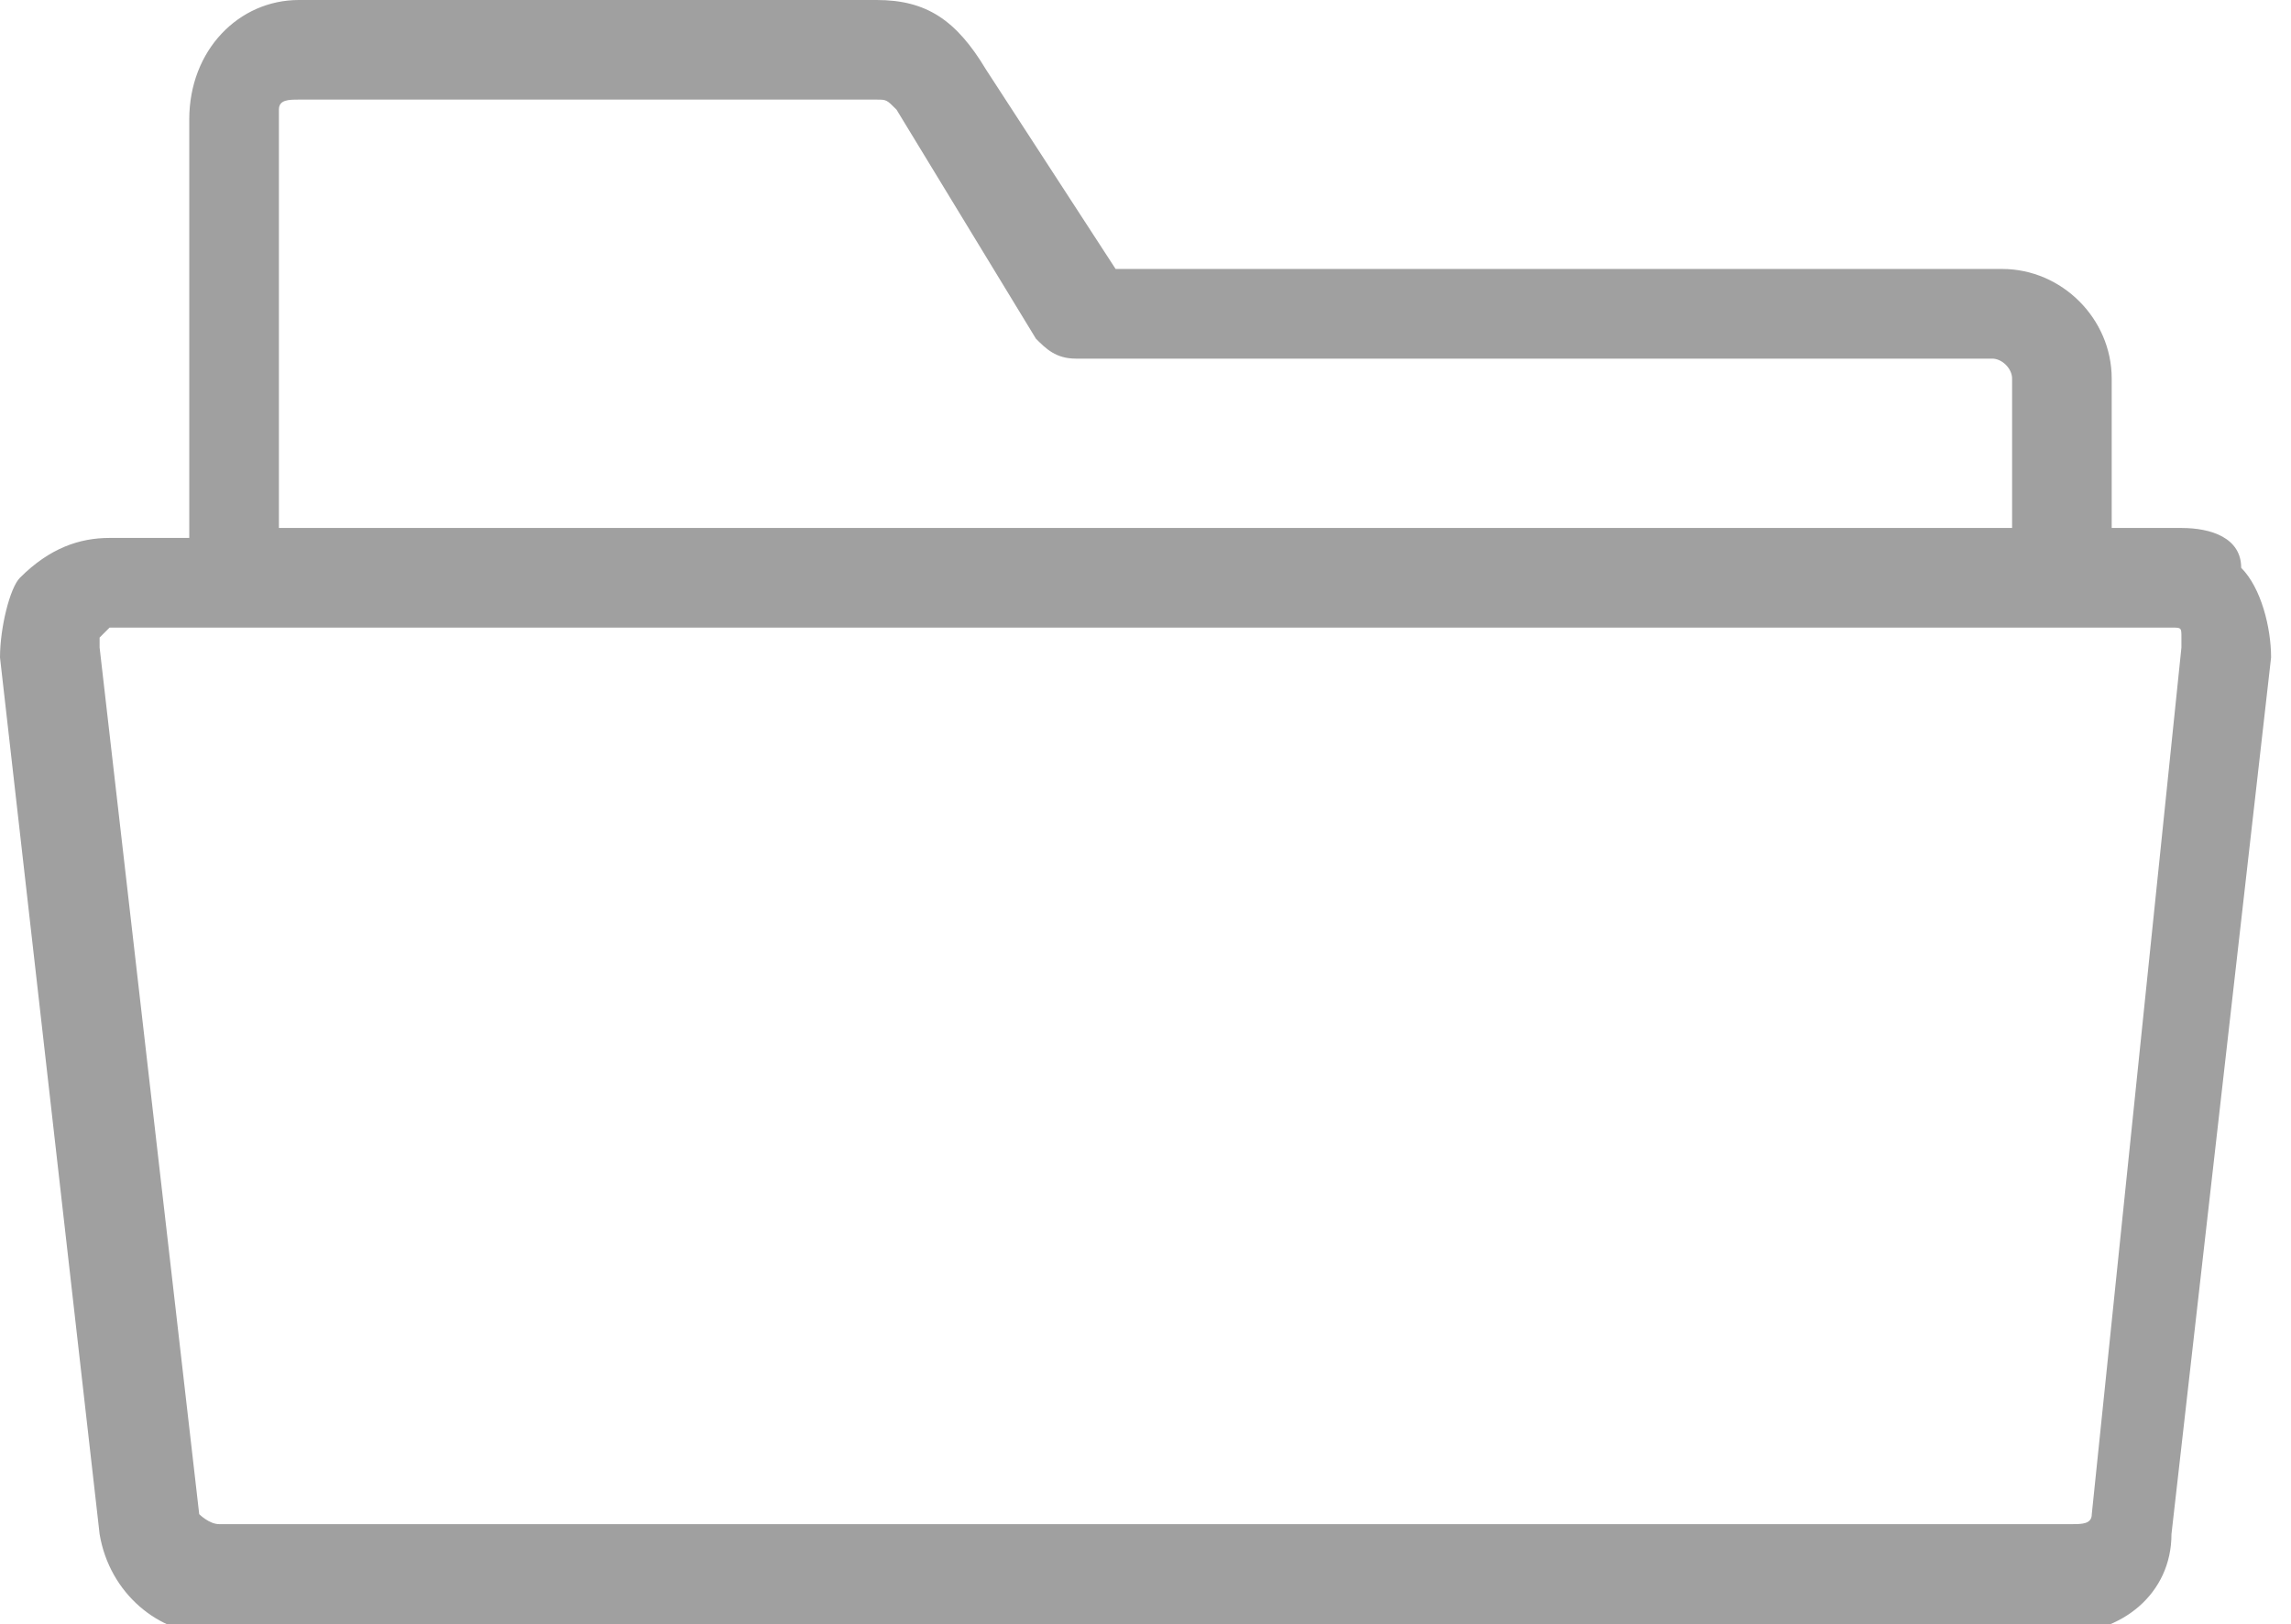
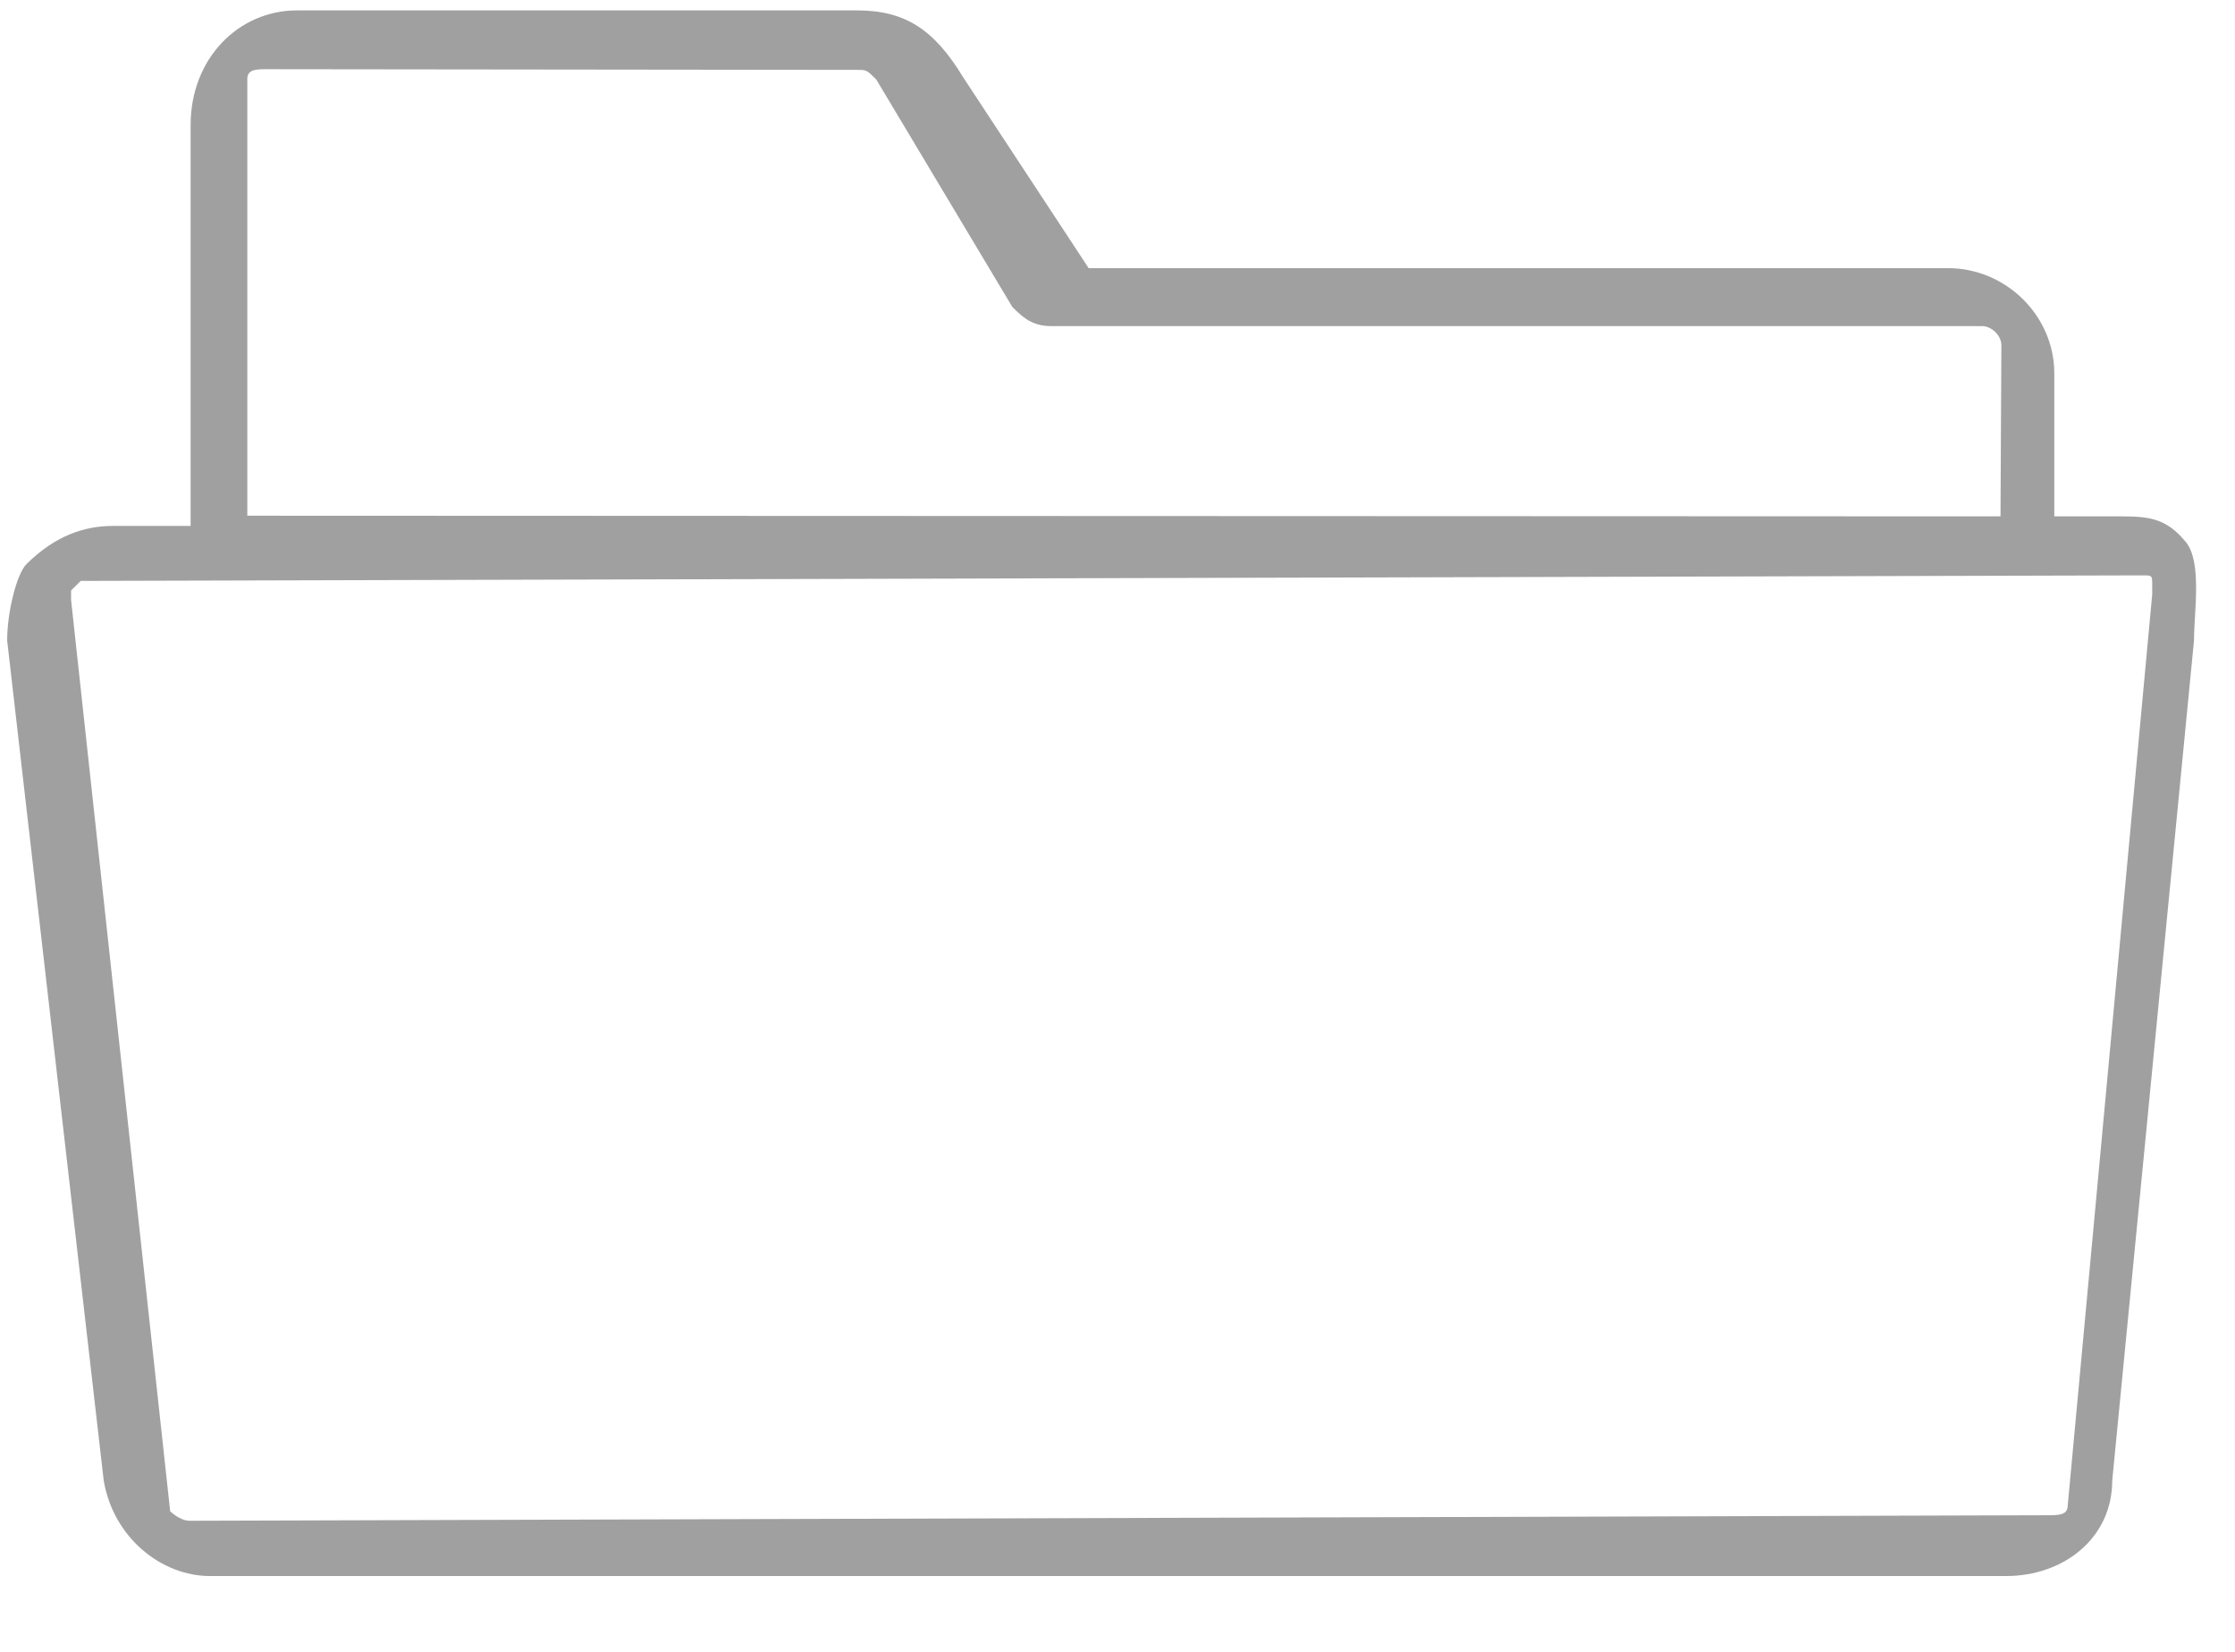
- <svg xmlns="http://www.w3.org/2000/svg" xml:space="preserve" viewBox="0 0 23 16.3">
-   <path d="M21.9 5.3h-.7V3.8c0-.6-.5-1.1-1.1-1.1h-8.9L9.9.7C9.6.2 9.3 0 8.8 0H3c-.6 0-1.1.5-1.1 1.2v4.2h-.8c-.3 0-.6.1-.9.4-.1.1-.2.5-.2.8l1 8.8c.1.6.6 1 1.1 1h18.6c.6 0 1.1-.4 1.1-1l1-8.8c0-.3-.1-.7-.3-.9 0-.3-.3-.4-.6-.4M2.8 1.1c0-.1.1-.1.2-.1h5.8c.1 0 .1 0 .2.1l1.4 2.3c.1.1.2.2.4.2H20c.1 0 .2.1.2.2v1.5H2.8zM21 15.2c0 .1-.1.1-.2.1H2.2c-.1 0-.2-.1-.2-.1L1 6.5v-.1l.1-.1h20.7c.1 0 .1 0 .1.1v.1z" style="fill:#a0a0a0" />
+ <svg xmlns="http://www.w3.org/2000/svg" width="100%" height="100%" viewBox="0 0 23 17" version="1.1" xml:space="preserve" style="fill-rule:evenodd;clip-rule:evenodd;stroke-linejoin:round;stroke-miterlimit:2;">
+   <g transform="matrix(0.993712,0,0,0.982491,0.0736794,0.107034)">
+     <path d="M21.9,5.3L21.2,5.3L21.2,3.8C21.2,3.2 20.7,2.7 20.1,2.7L11.2,2.7L9.9,0.7C9.6,0.2 9.3,0 8.8,0L3,0C2.4,0 1.9,0.5 1.9,1.2L1.9,5.4L1.1,5.4C0.8,5.4 0.5,5.5 0.2,5.8C0.1,5.9 -0,6.3 -0,6.6L1,15.4C1.1,16 1.6,16.4 2.1,16.4L20.7,16.4C21.3,16.4 21.8,16 21.8,15.4L22.647,6.598C22.647,6.298 22.733,5.777 22.561,5.567C22.367,5.33 22.2,5.3 21.9,5.3M2.487,0.716C2.487,0.616 2.587,0.616 2.687,0.616L8.8,0.623C8.9,0.623 8.9,0.623 9,0.723L10.41,3.107C10.51,3.207 10.61,3.307 10.81,3.307L20.452,3.307C20.552,3.307 20.652,3.407 20.652,3.507L20.643,5.3L2.487,5.293L2.487,0.716ZM21.339,15.663C21.339,15.763 21.239,15.763 21.139,15.763L1.888,15.821C1.788,15.821 1.688,15.721 1.688,15.721L0.662,6.176L0.662,6.076L0.762,5.976L22.114,5.918C22.214,5.918 22.214,5.918 22.214,6.018L22.214,6.118L21.339,15.663Z" style="fill:rgb(160,160,160);fill-rule:nonzero;" />
+   </g>
</svg>
